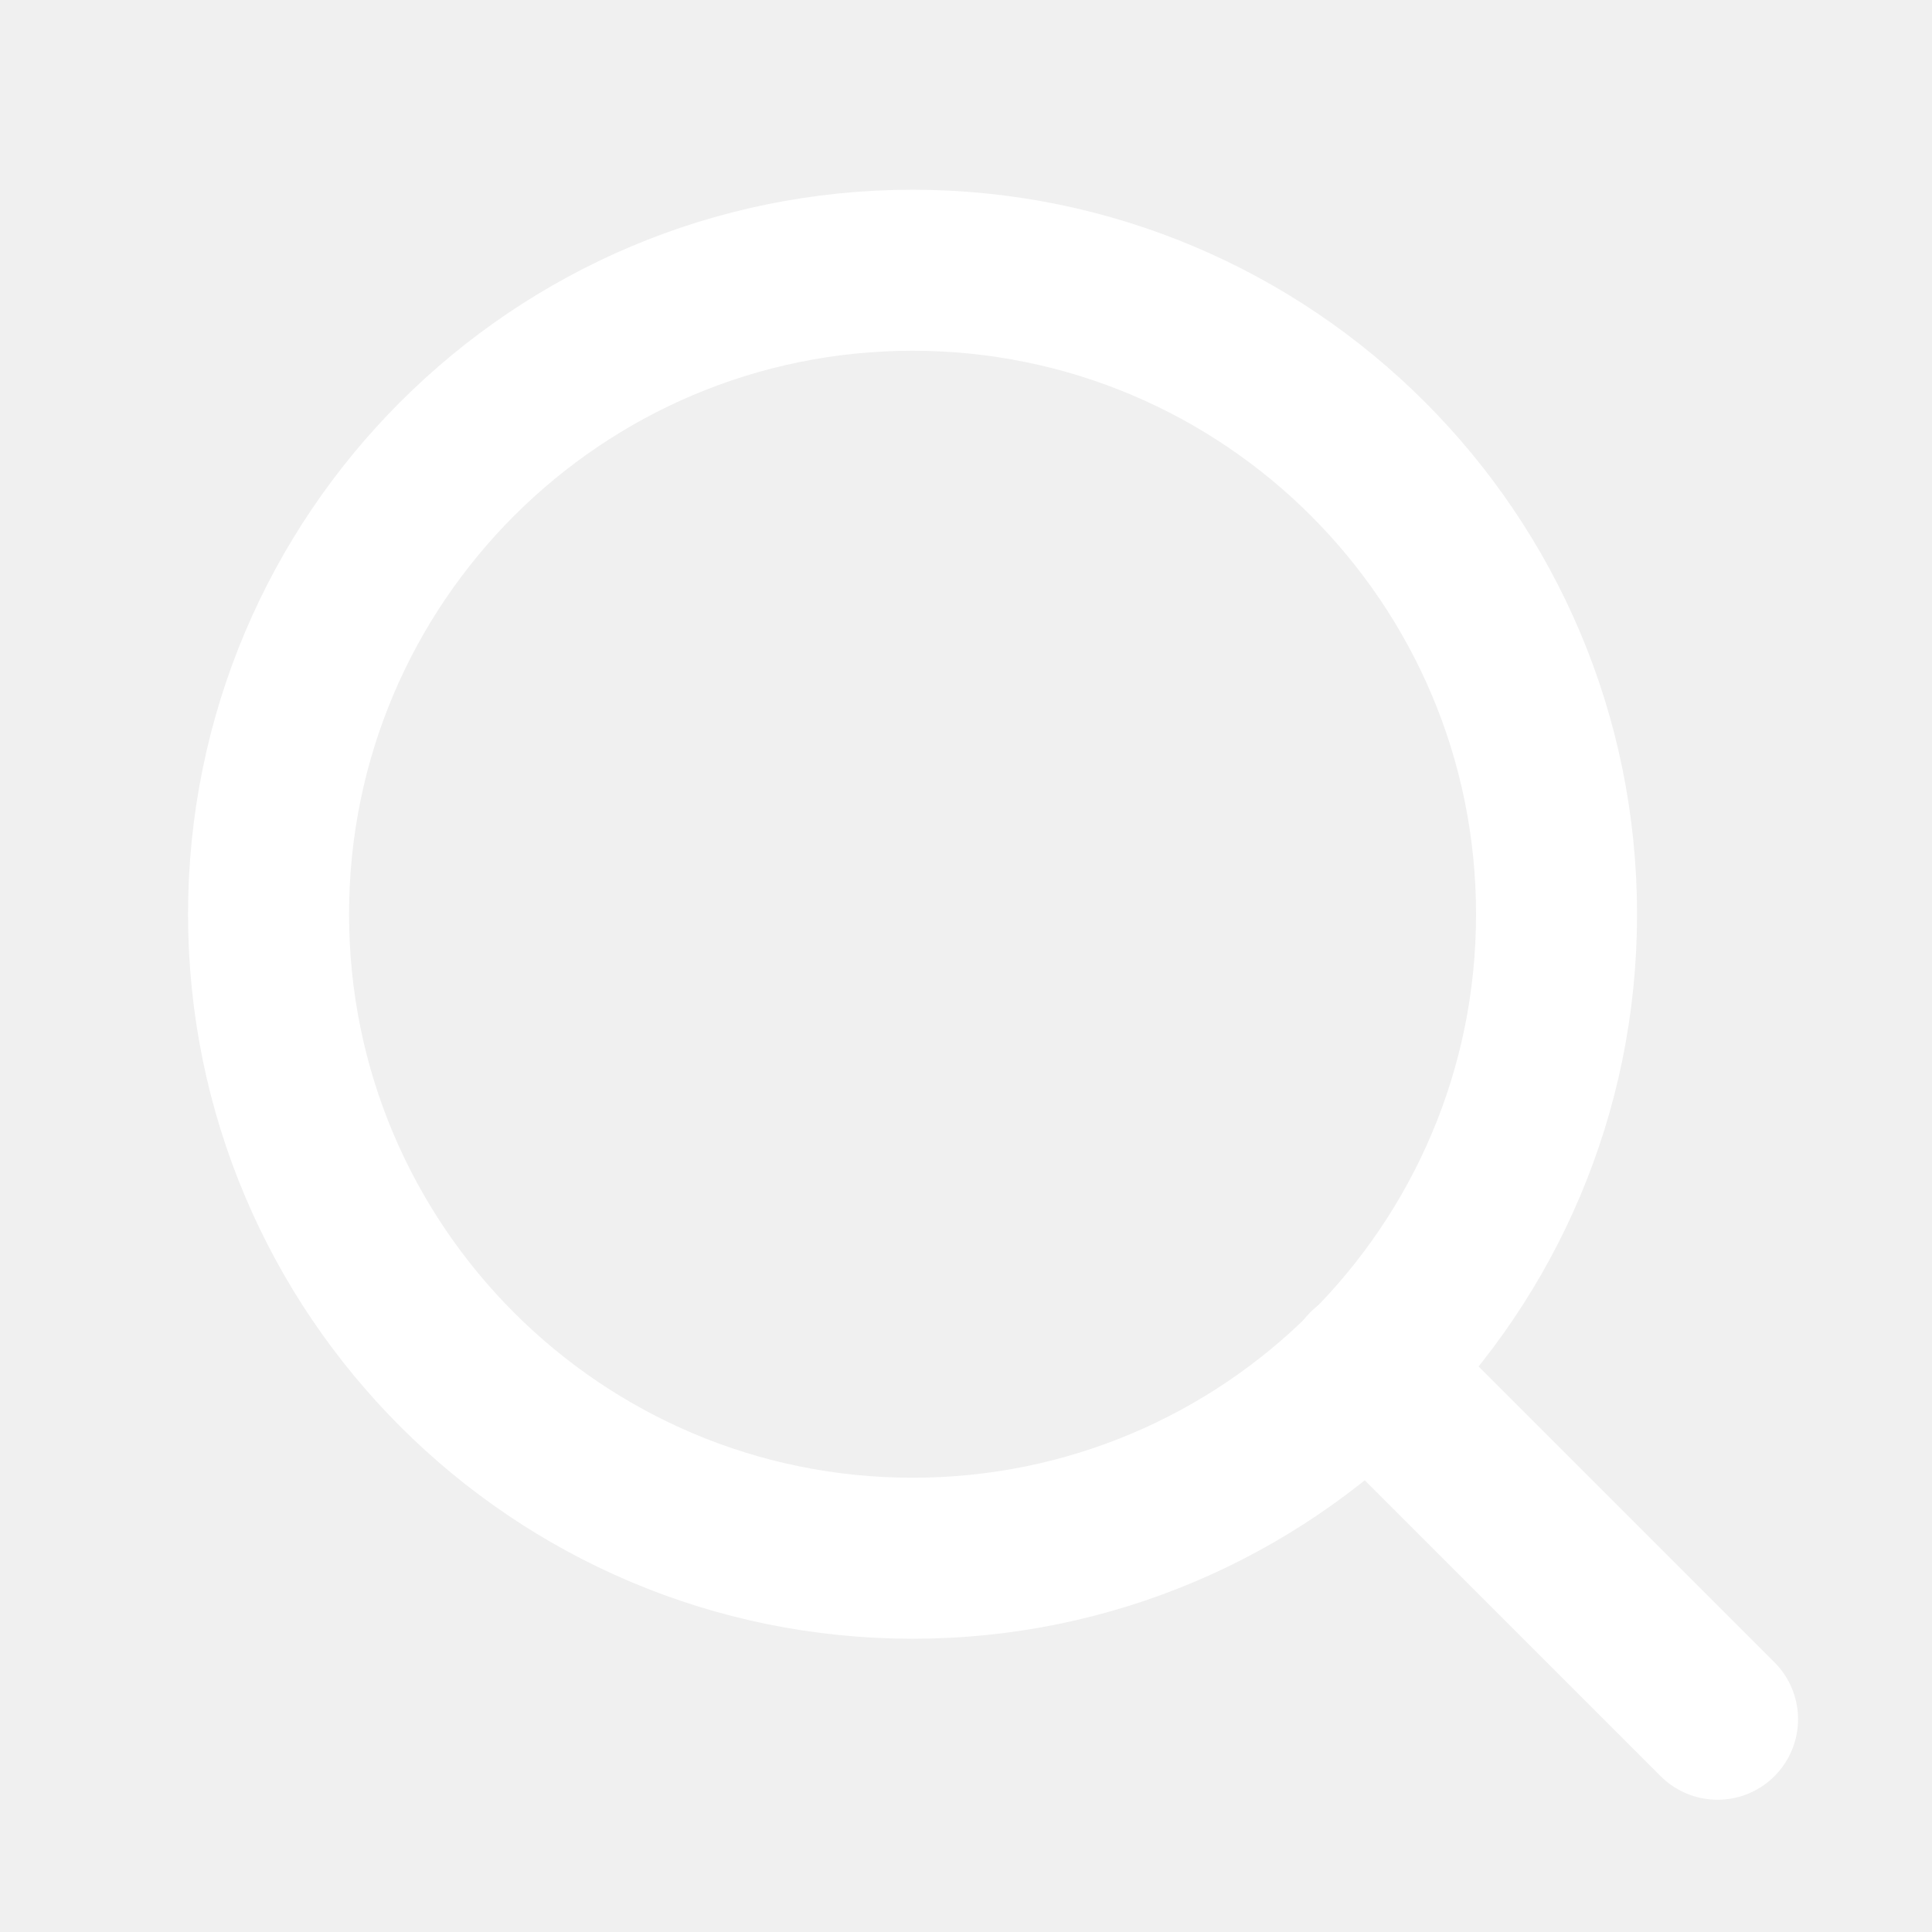
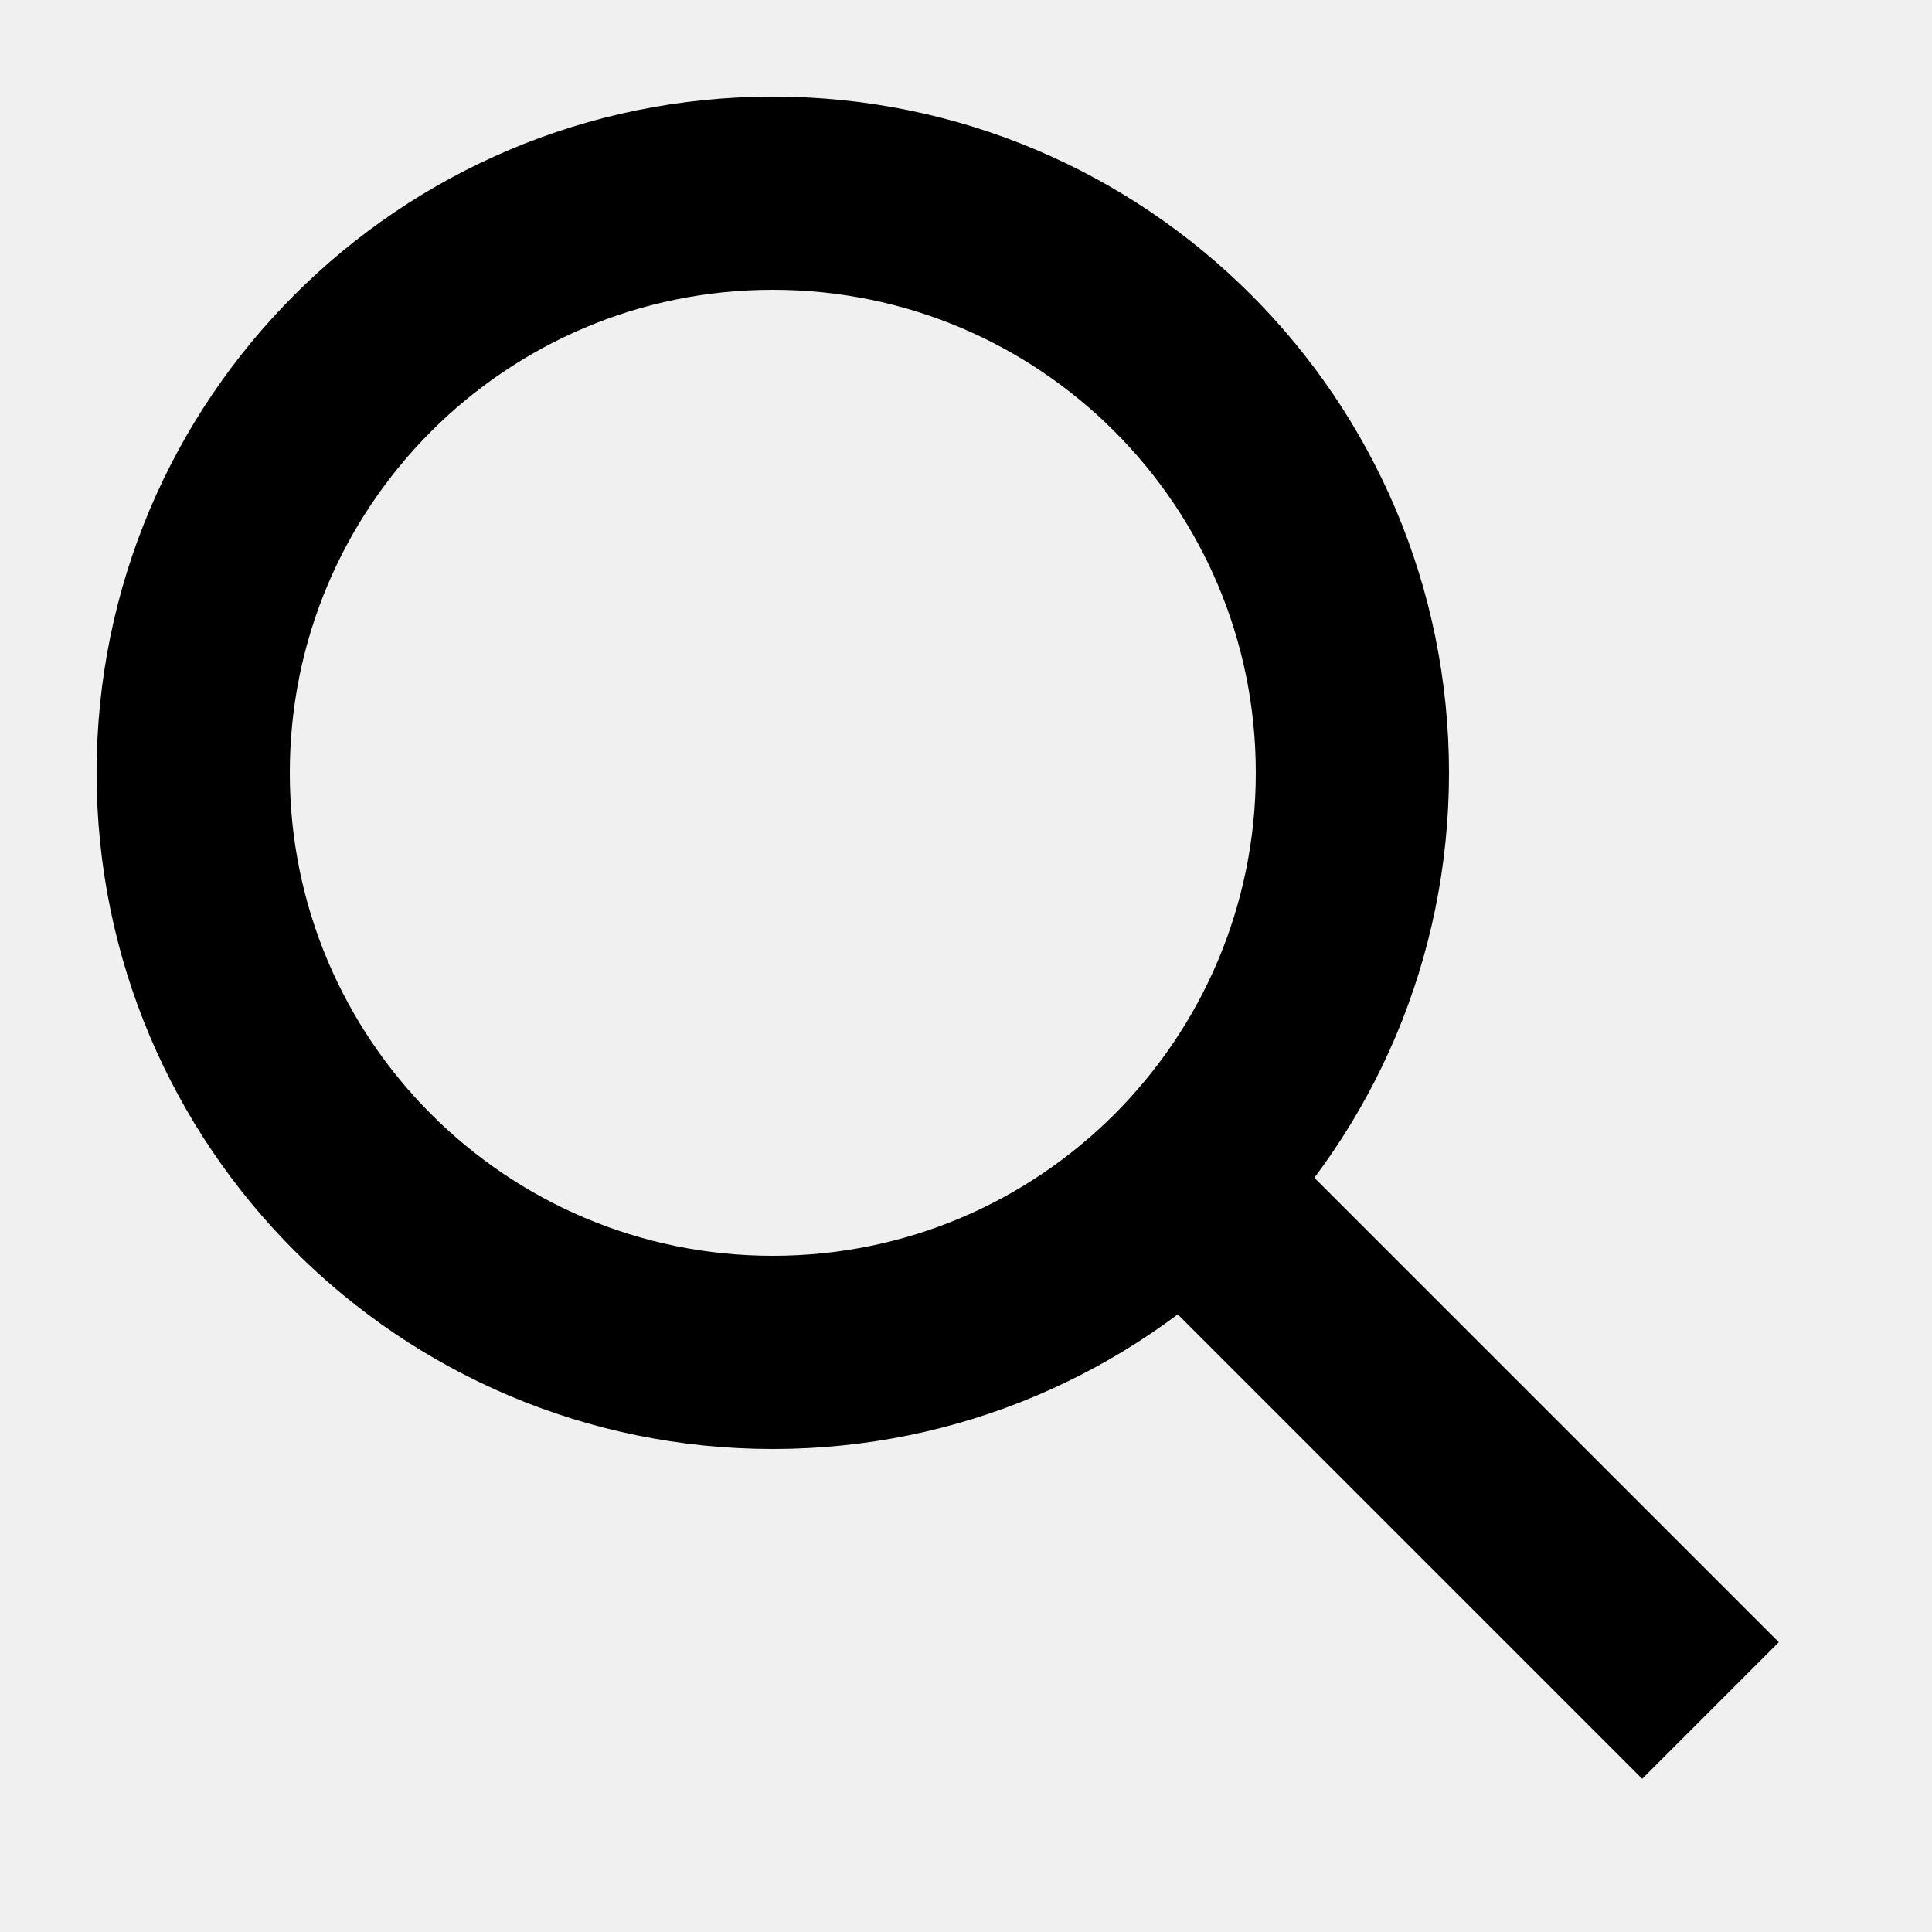
- <svg xmlns="http://www.w3.org/2000/svg" width="24" height="24" viewBox="0 0 24 24" fill="none">
-   <path d="M11.336 19.357C15.754 19.357 19.336 15.775 19.336 11.357C19.336 6.939 15.754 3.357 11.336 3.357C6.918 3.357 3.336 6.939 3.336 11.357C3.336 15.775 6.918 19.357 11.336 19.357Z" stroke="white" stroke-width="2" stroke-linecap="round" stroke-linejoin="round" />
-   <path d="M21.336 21.357L16.986 17.007" stroke="white" stroke-width="2" stroke-linecap="round" stroke-linejoin="round" />
+ <svg xmlns="http://www.w3.org/2000/svg" width="20" height="20" viewBox="0 0 20 20" fill="none">
+   <circle cx="8" cy="8" r="6" stroke="black" stroke-width="2" />
+   <path d="M13 13L17 17" stroke="black" stroke-width="2" stroke-linecap="square" />
</svg>
